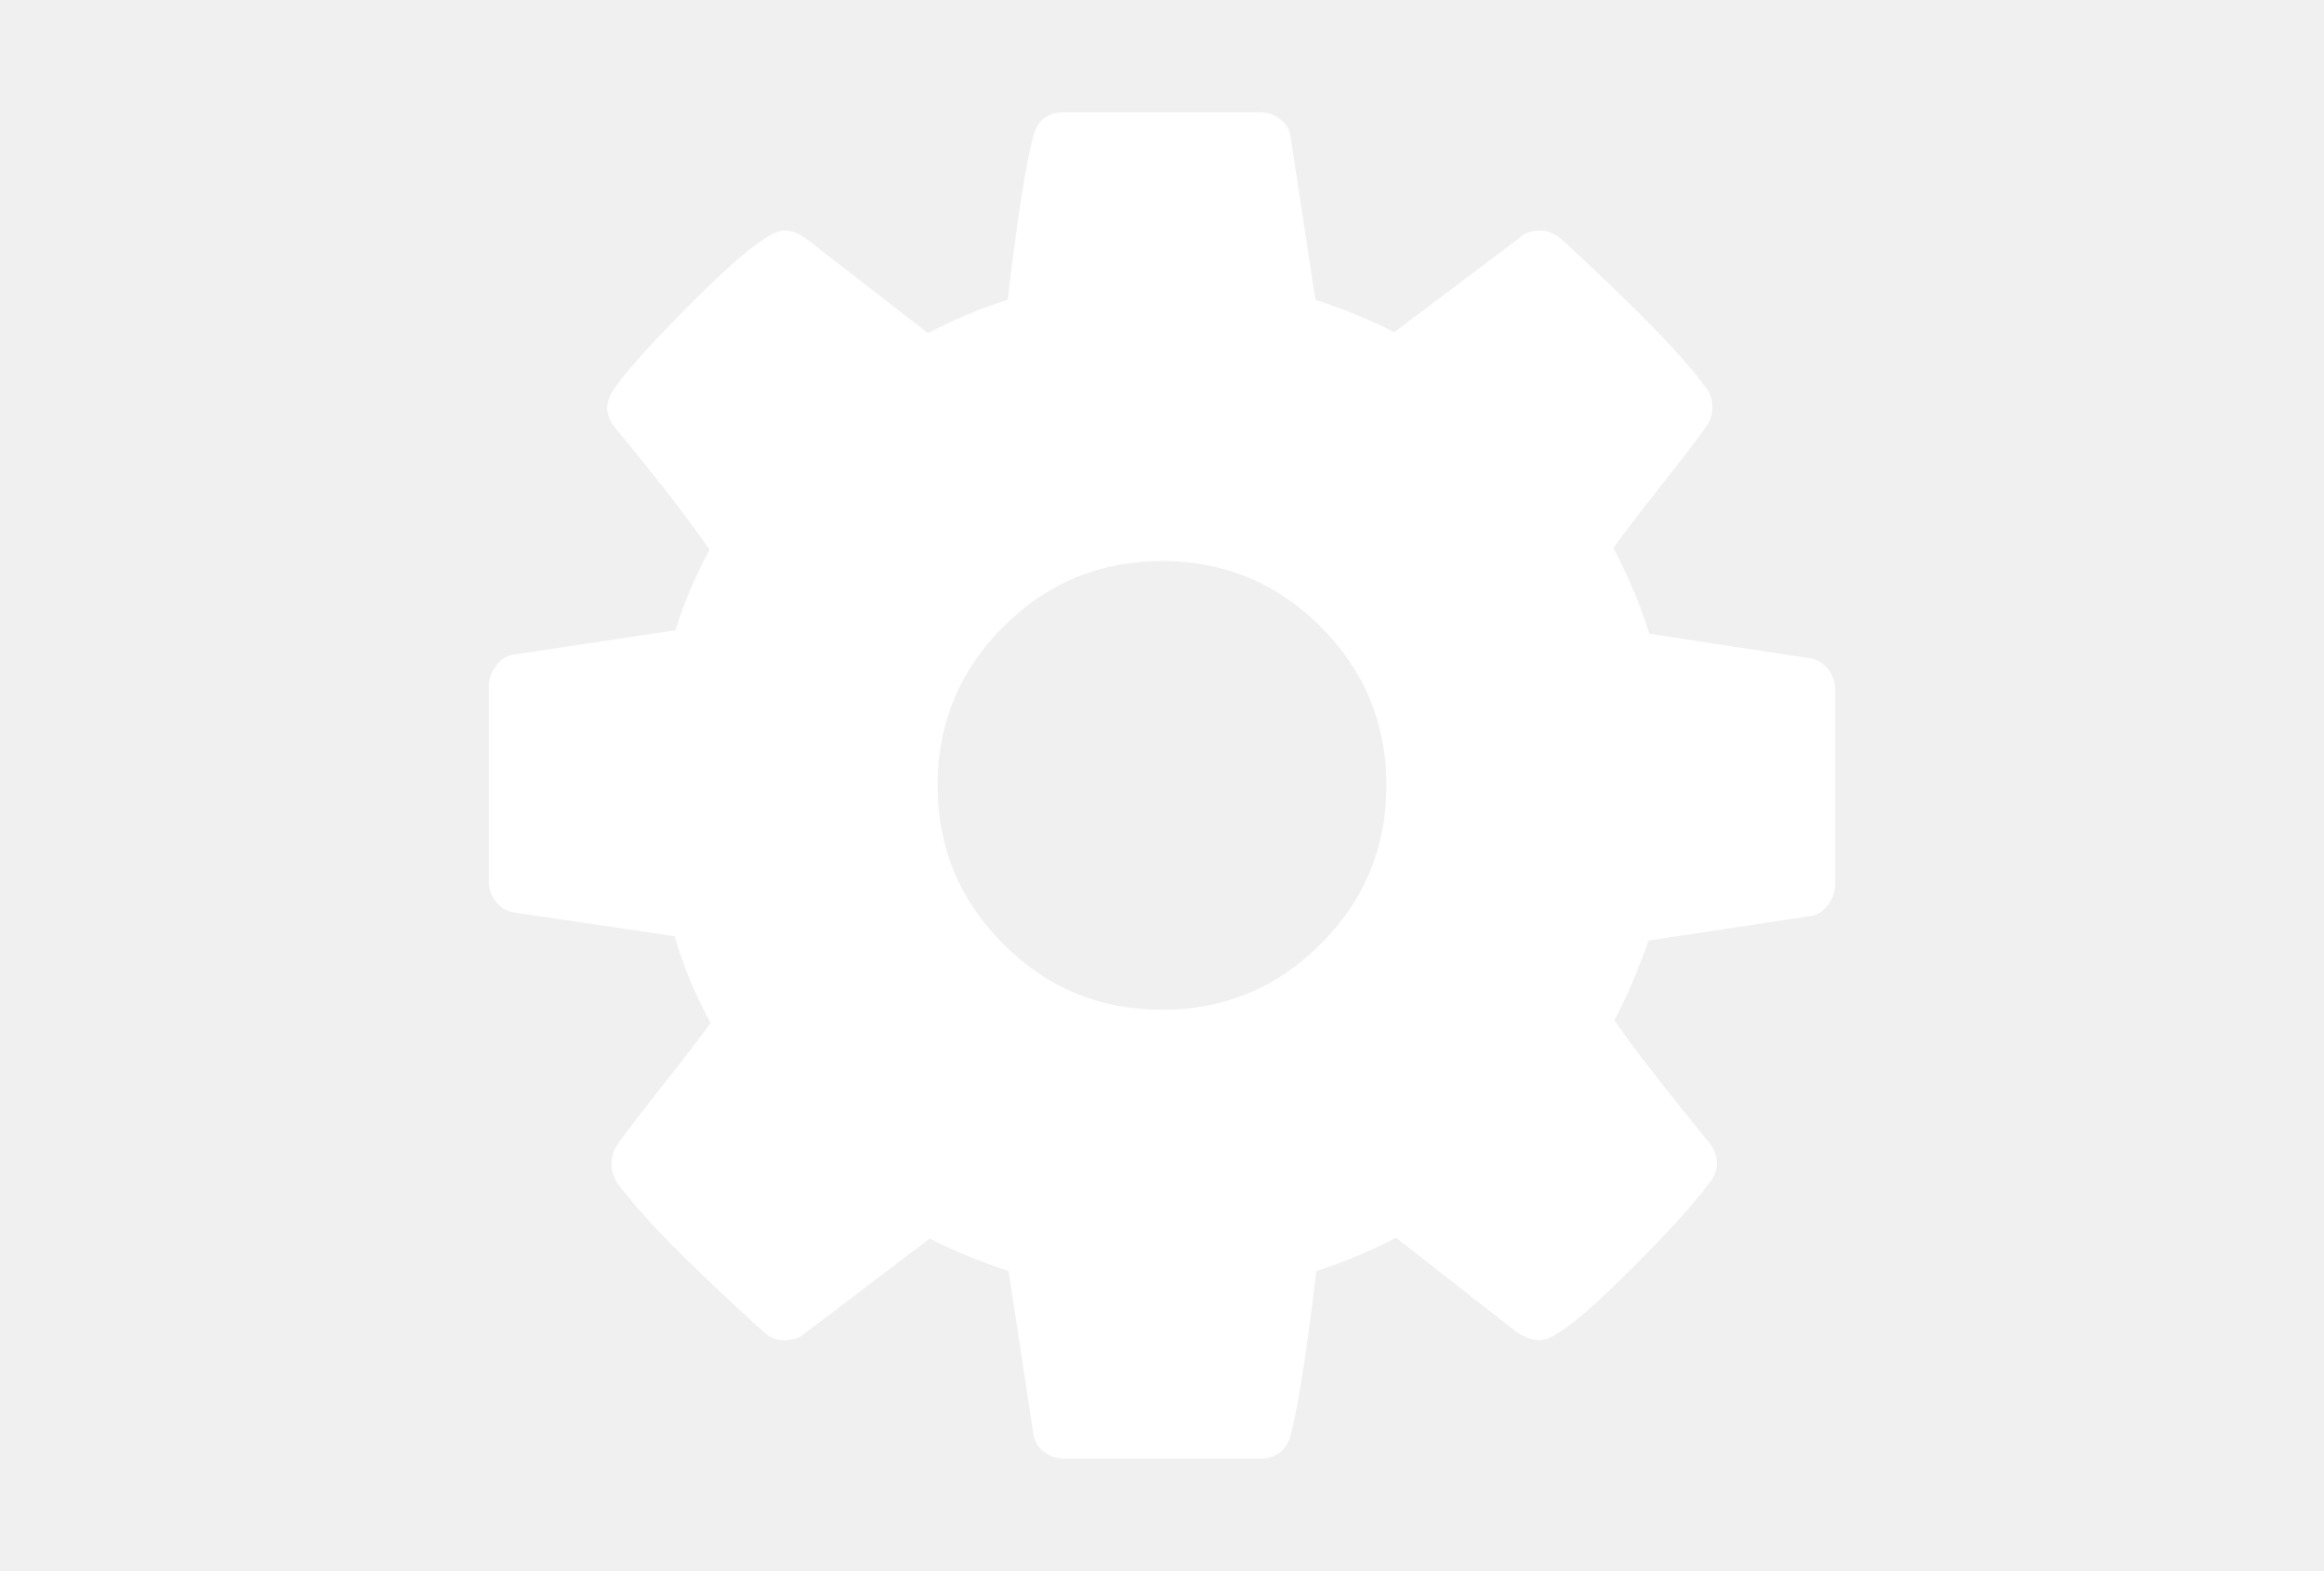
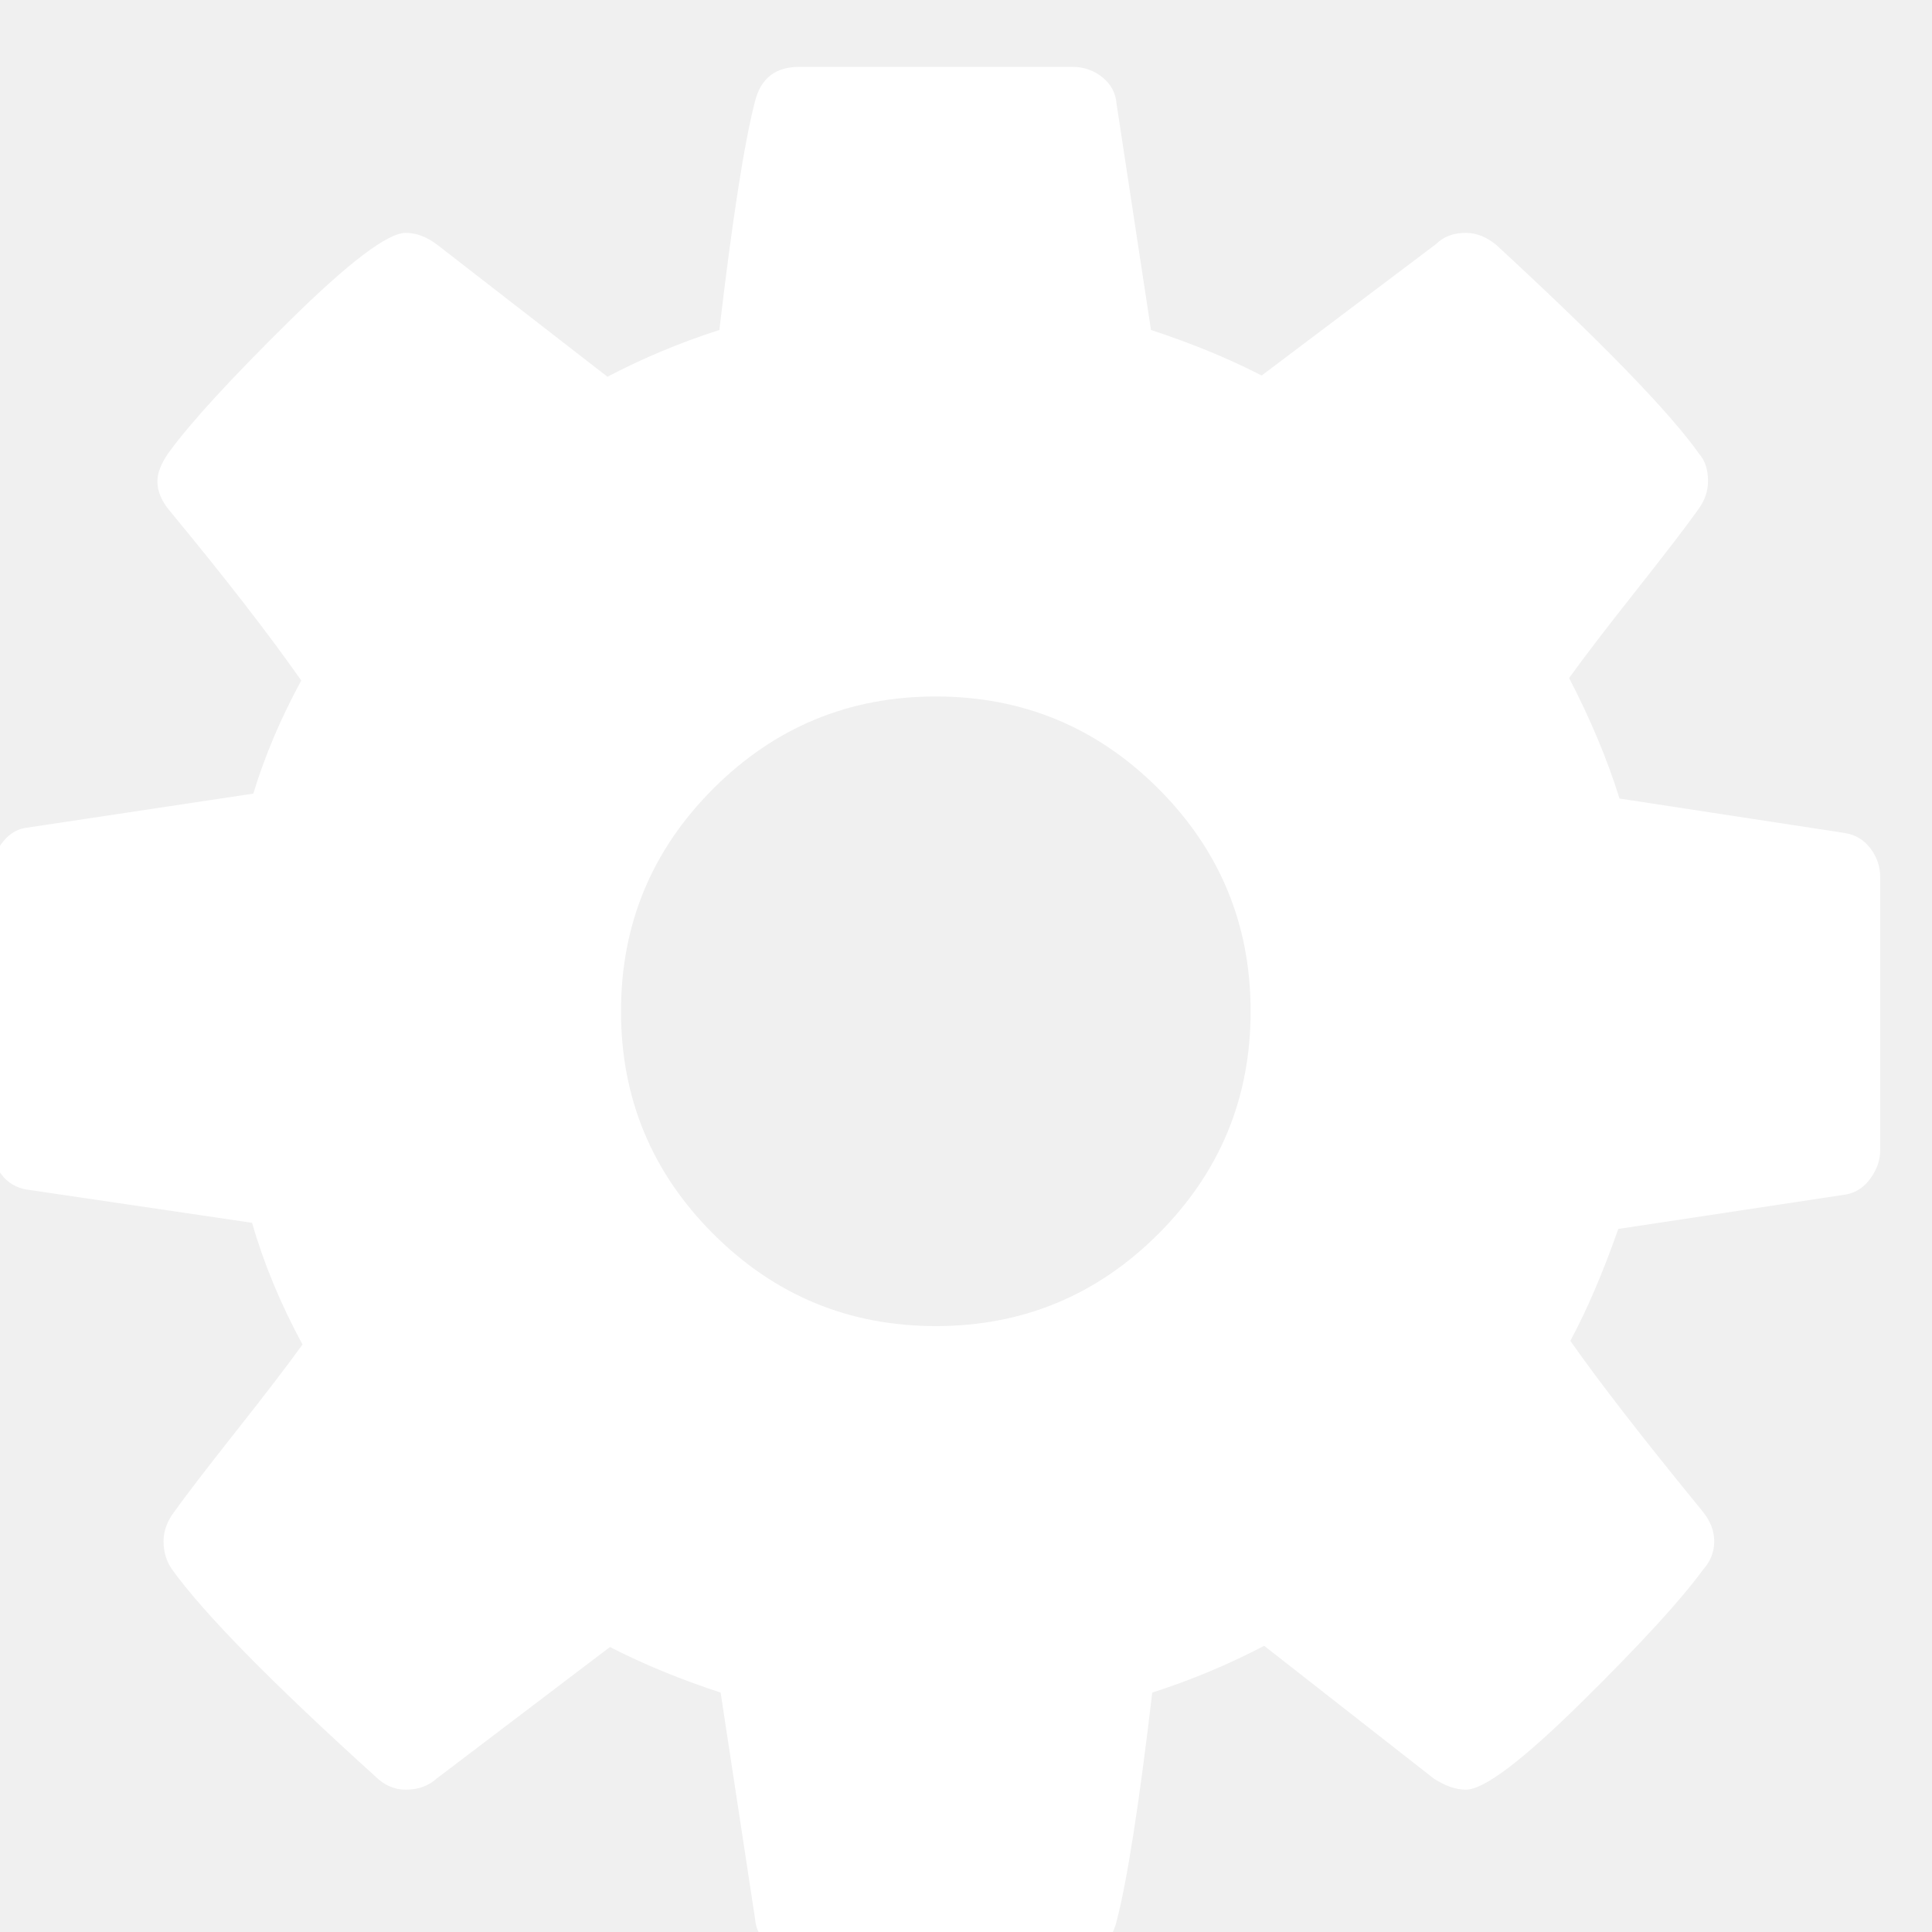
- <svg xmlns="http://www.w3.org/2000/svg" version="1.1" id="Capa_1" x="0px" y="0px" width="216px" height="146px" viewBox="0 0 216 146" enable-background="new 0 0 216 146" xml:space="preserve">
+ <svg xmlns="http://www.w3.org/2000/svg" version="1.1" id="Capa_1" x="0px" y="0px" width="24px" height="24px" viewBox="46 6 128 128" enable-background="new 0 0 64 64" xml:space="preserve">
  <path style="fill:#FFFFFF" d="M169.918,62.205c-0.436-0.571-1.005-0.911-1.711-1.019l-14.909-2.281c-0.815-2.607-1.929-5.268-3.341-7.984  c0.977-1.358,2.443-3.272,4.398-5.744c1.955-2.472,3.34-4.277,4.155-5.418c0.435-0.598,0.651-1.222,0.651-1.874  c0-0.76-0.189-1.357-0.57-1.792c-1.955-2.771-6.436-7.387-13.443-13.851c-0.65-0.543-1.33-0.814-2.035-0.814  c-0.815,0-1.467,0.244-1.956,0.732l-11.568,8.718c-2.228-1.141-4.672-2.146-7.333-3.015l-2.281-14.99  c-0.054-0.706-0.367-1.29-0.937-1.752c-0.571-0.462-1.235-0.692-1.997-0.692H98.955c-1.575,0-2.553,0.76-2.933,2.281  c-0.706,2.715-1.494,7.766-2.363,15.153c-2.553,0.816-5.024,1.848-7.414,3.097l-11.243-8.718c-0.706-0.543-1.412-0.814-2.118-0.814  c-1.195,0-3.761,1.941-7.699,5.825c-3.938,3.884-6.612,6.803-8.025,8.758c-0.489,0.706-0.733,1.331-0.733,1.874  c0,0.652,0.271,1.304,0.814,1.955c3.639,4.4,6.545,8.147,8.718,11.244c-1.358,2.498-2.417,4.997-3.177,7.495L47.628,60.86  c-0.597,0.109-1.113,0.462-1.548,1.06c-0.435,0.597-0.652,1.222-0.652,1.873v18.087c0,0.707,0.217,1.344,0.652,1.914  c0.435,0.571,1.005,0.912,1.711,1.02l14.91,2.2c0.76,2.661,1.873,5.349,3.34,8.064c-0.977,1.358-2.444,3.272-4.399,5.744  s-3.341,4.277-4.155,5.418c-0.435,0.599-0.652,1.222-0.652,1.874c0,0.706,0.19,1.33,0.57,1.873  c2.118,2.934,6.599,7.497,13.443,13.688c0.598,0.598,1.277,0.896,2.037,0.896c0.815,0,1.494-0.244,2.037-0.732l11.488-8.719  c2.228,1.141,4.672,2.146,7.333,3.016l2.281,14.99c0.055,0.706,0.367,1.29,0.937,1.752c0.57,0.463,1.236,0.692,1.996,0.692h18.087  c1.577,0,2.554-0.76,2.935-2.281c0.705-2.716,1.492-7.766,2.361-15.153c2.553-0.815,5.025-1.848,7.414-3.097l11.244,8.8  c0.76,0.488,1.467,0.732,2.118,0.732c1.194,0,3.747-1.927,7.657-5.784c3.912-3.856,6.6-6.79,8.065-8.8  c0.489-0.543,0.734-1.167,0.734-1.873s-0.271-1.387-0.815-2.037c-3.91-4.78-6.816-8.527-8.718-11.243  c1.086-2.01,2.146-4.481,3.178-7.414l15.072-2.28c0.651-0.109,1.196-0.463,1.63-1.061s0.65-1.223,0.65-1.874V64.119  C170.57,63.413,170.354,62.776,169.918,62.205z M122.747,87.746c-4.073,4.074-8.989,6.111-14.747,6.111s-10.673-2.037-14.747-6.111  c-4.073-4.073-6.11-8.988-6.11-14.746s2.036-10.673,6.11-14.747c4.074-4.073,8.99-6.11,14.747-6.11  c5.758,0,10.674,2.037,14.747,6.11c4.073,4.074,6.11,8.989,6.11,14.747S126.82,83.673,122.747,87.746z" />
</svg>
